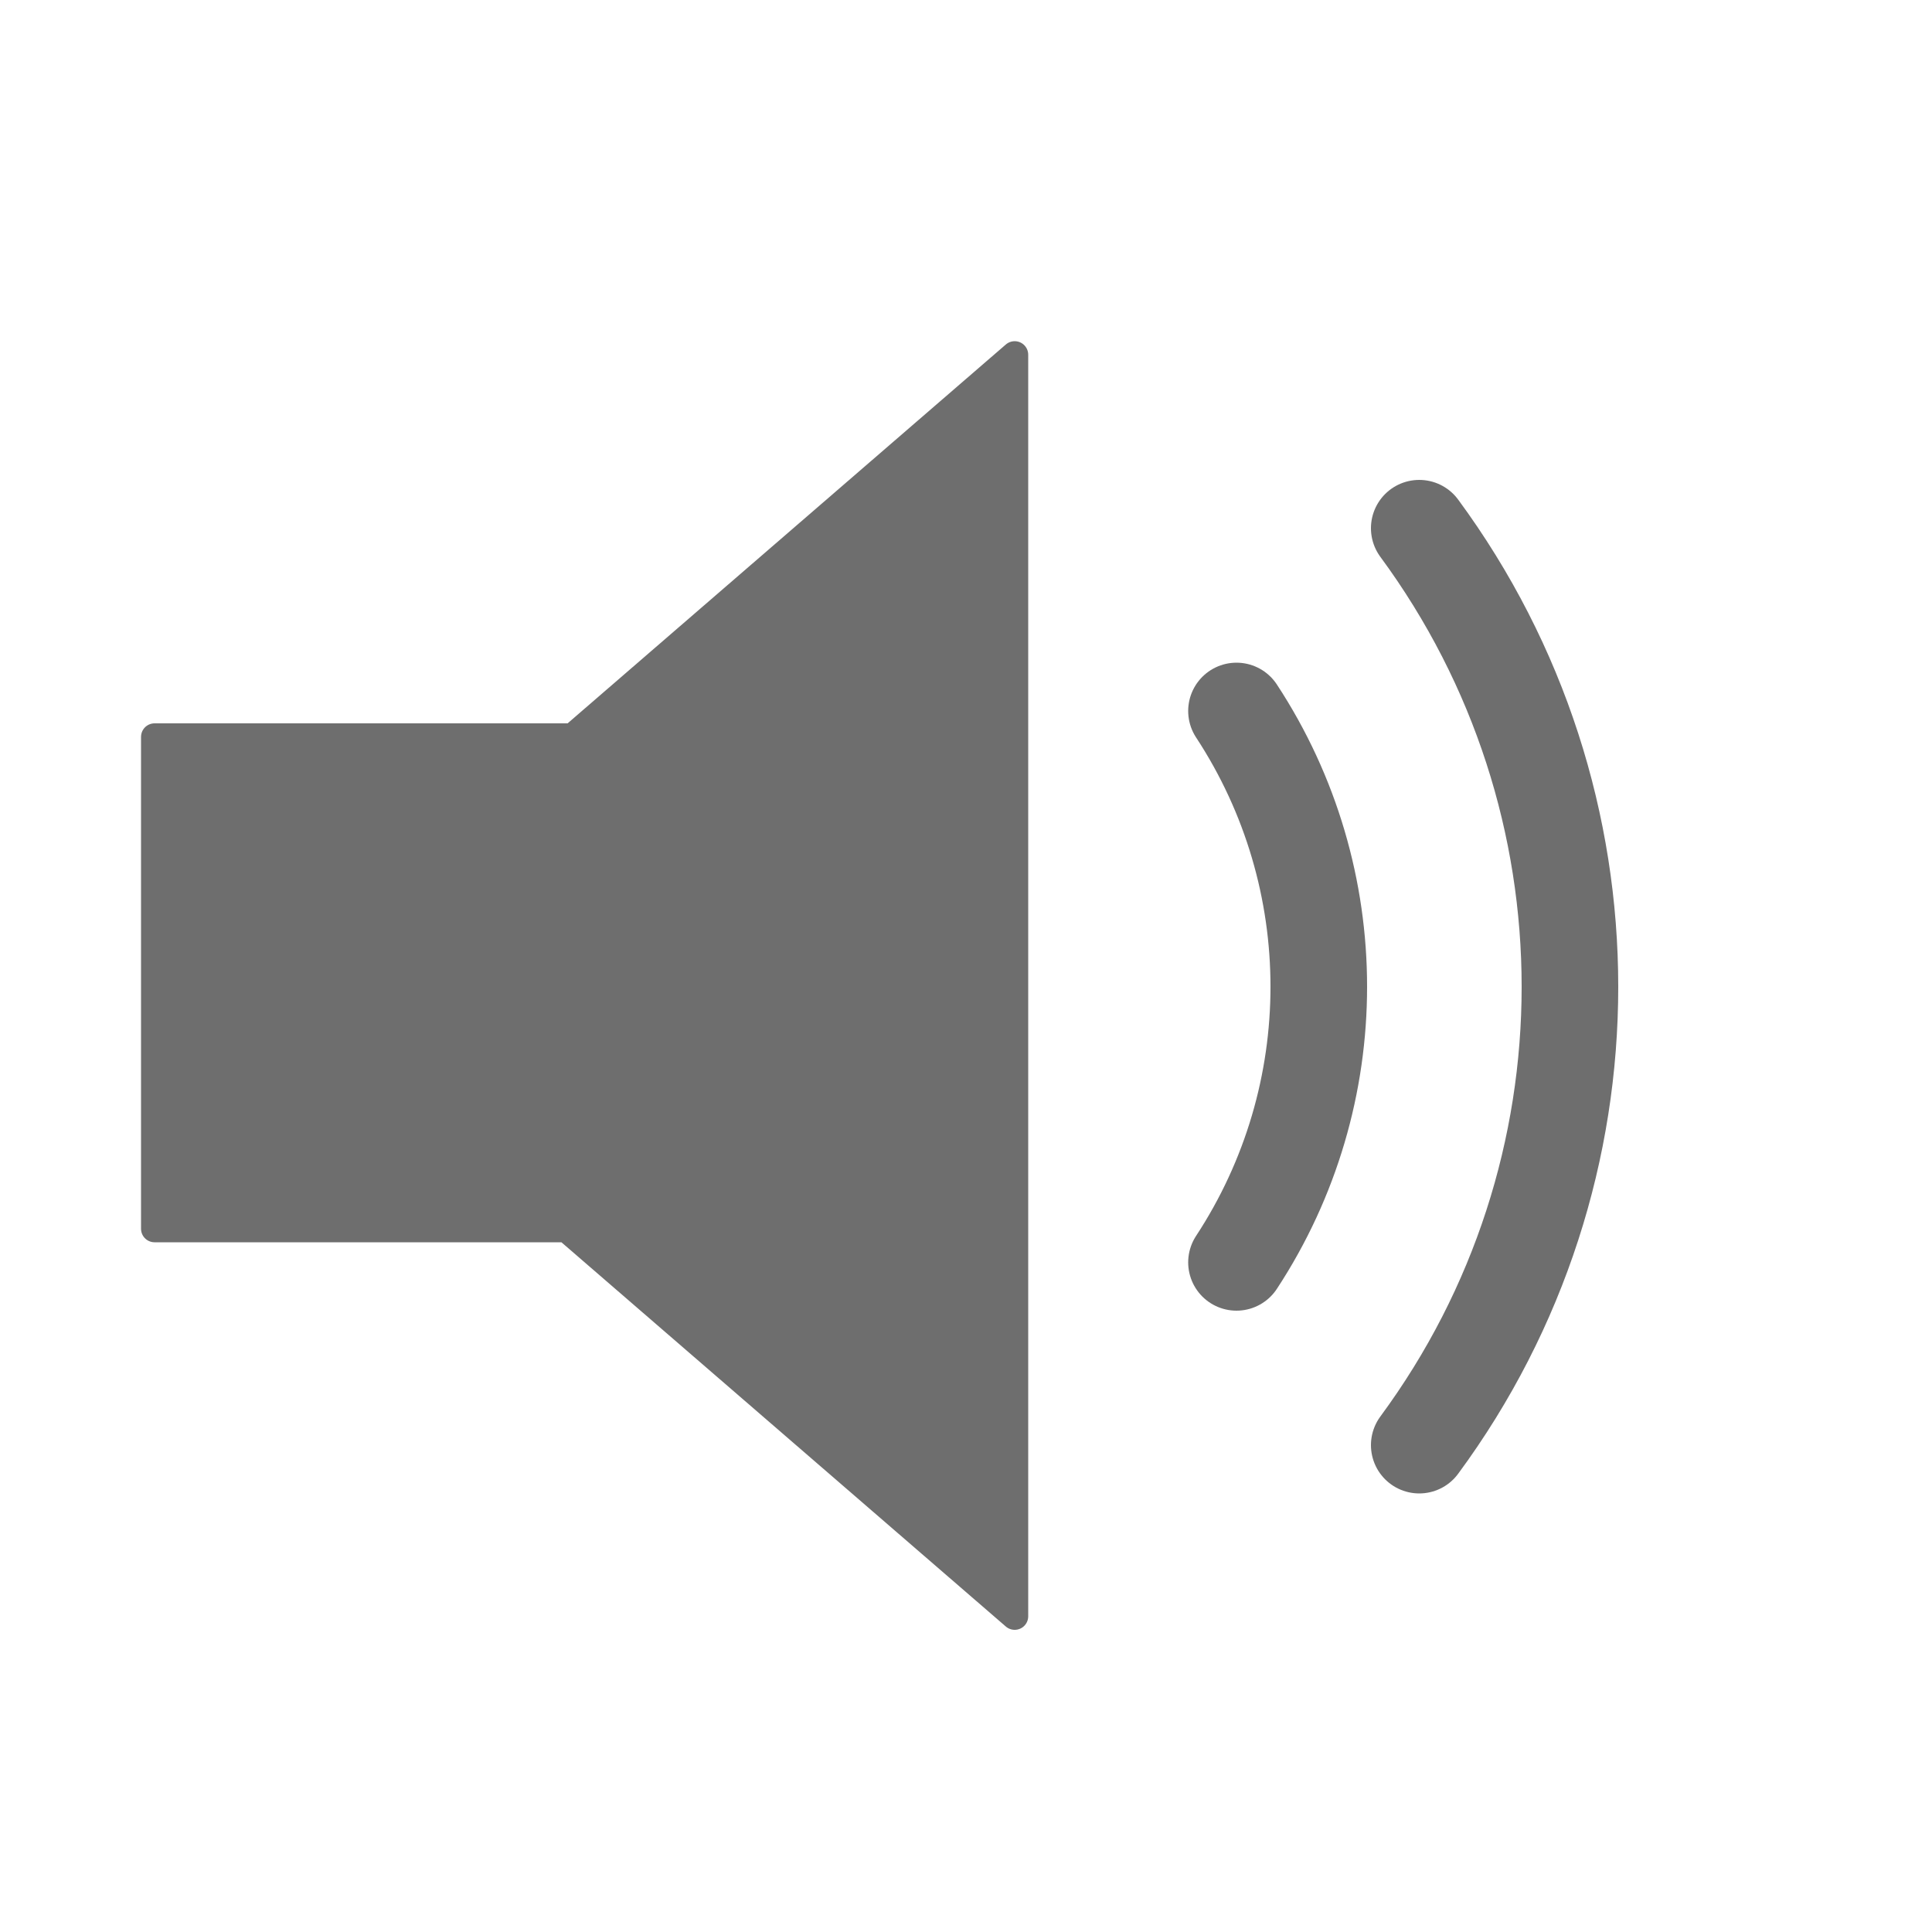
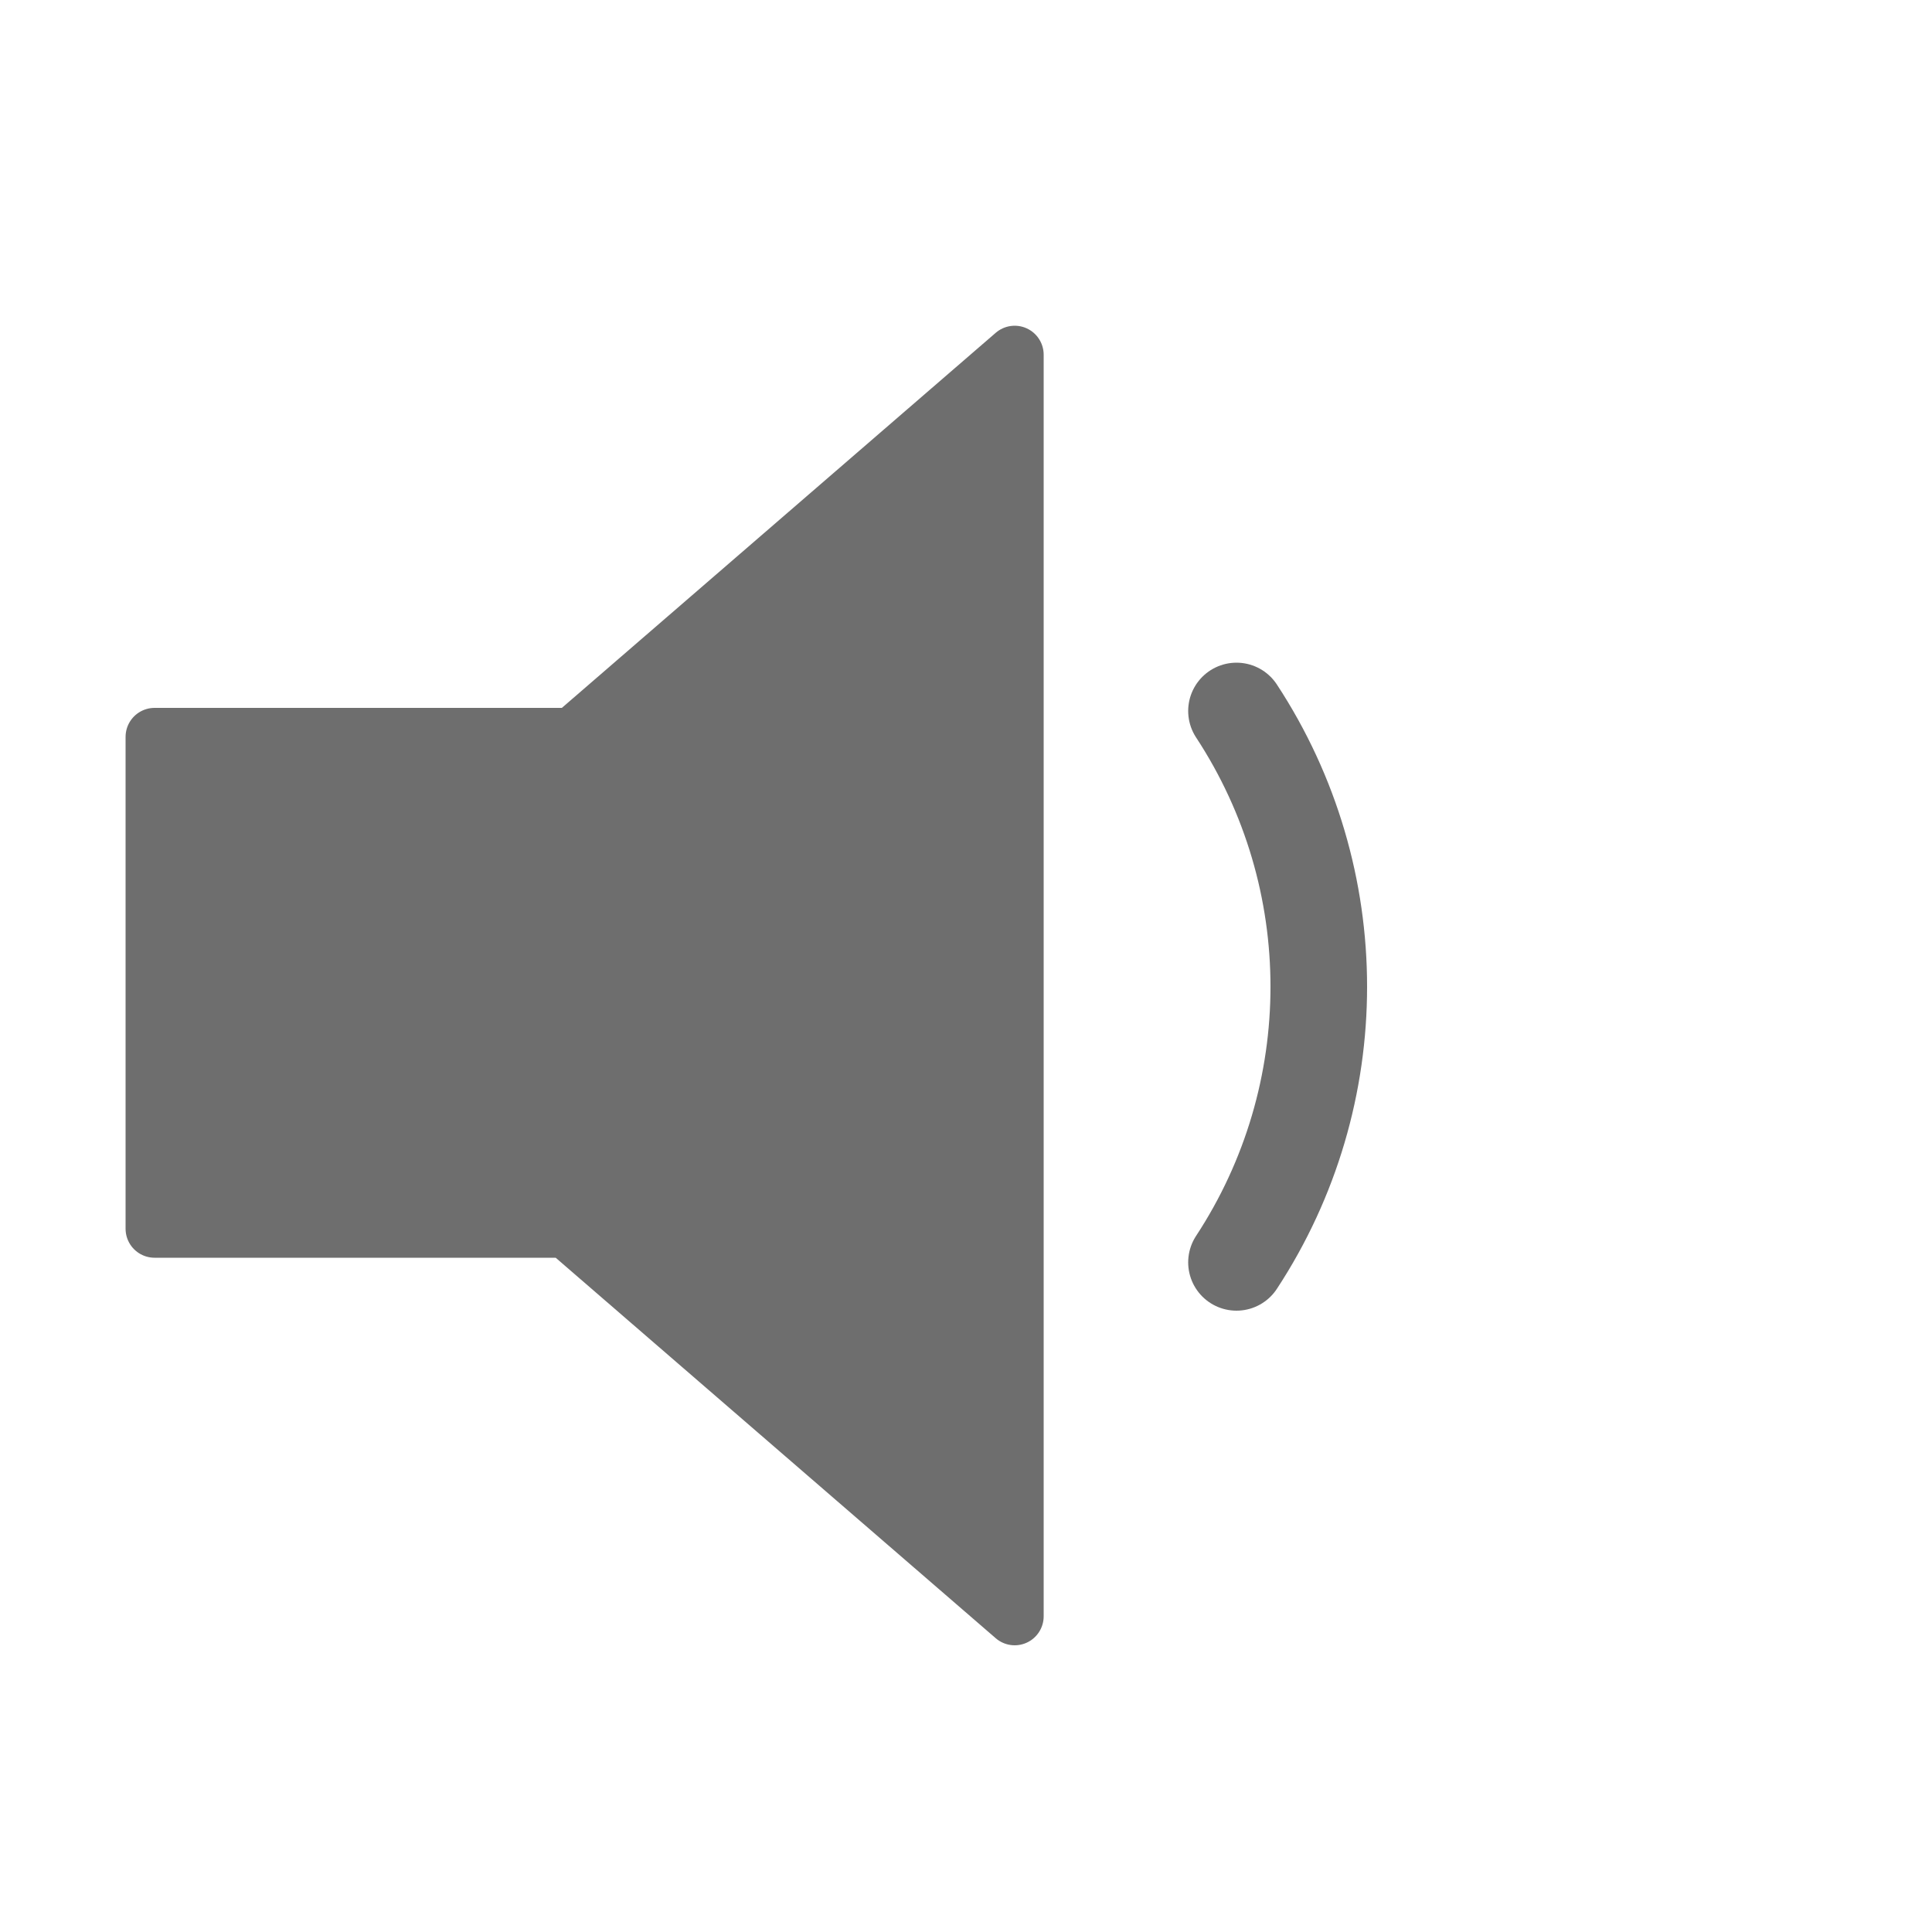
<svg xmlns="http://www.w3.org/2000/svg" version="1.1" x="0px" y="0px" width="16px" height="16px" viewBox="0 0 500 500">
-   <path fill="#6E6E6E" stroke="#6E6E6E" stroke-width="7" stroke-linejoin="round" d="M262.6,91.8l-114.4,98.9H40V318h106.6l116,100.3V91.8z" />
+   <path fill="#6E6E6E" stroke="#6E6E6E" stroke-width="15" stroke-linejoin="round" d="M262.6,91.8l-114.4,98.9H40V318h106.6l116,100.3V91.8z" />
  <path fill="none" stroke="#6E6E6E" stroke-width="25" stroke-linecap="round" d="M320,184c28.4,43.3,28.4,99.4,0,142.7" />
-   <path fill="none" stroke="#6E6E6E" stroke-width="25" stroke-linecap="round" d="M367.3,136.7c52,70.6,52,166.8,0,237.3" />
</svg>
